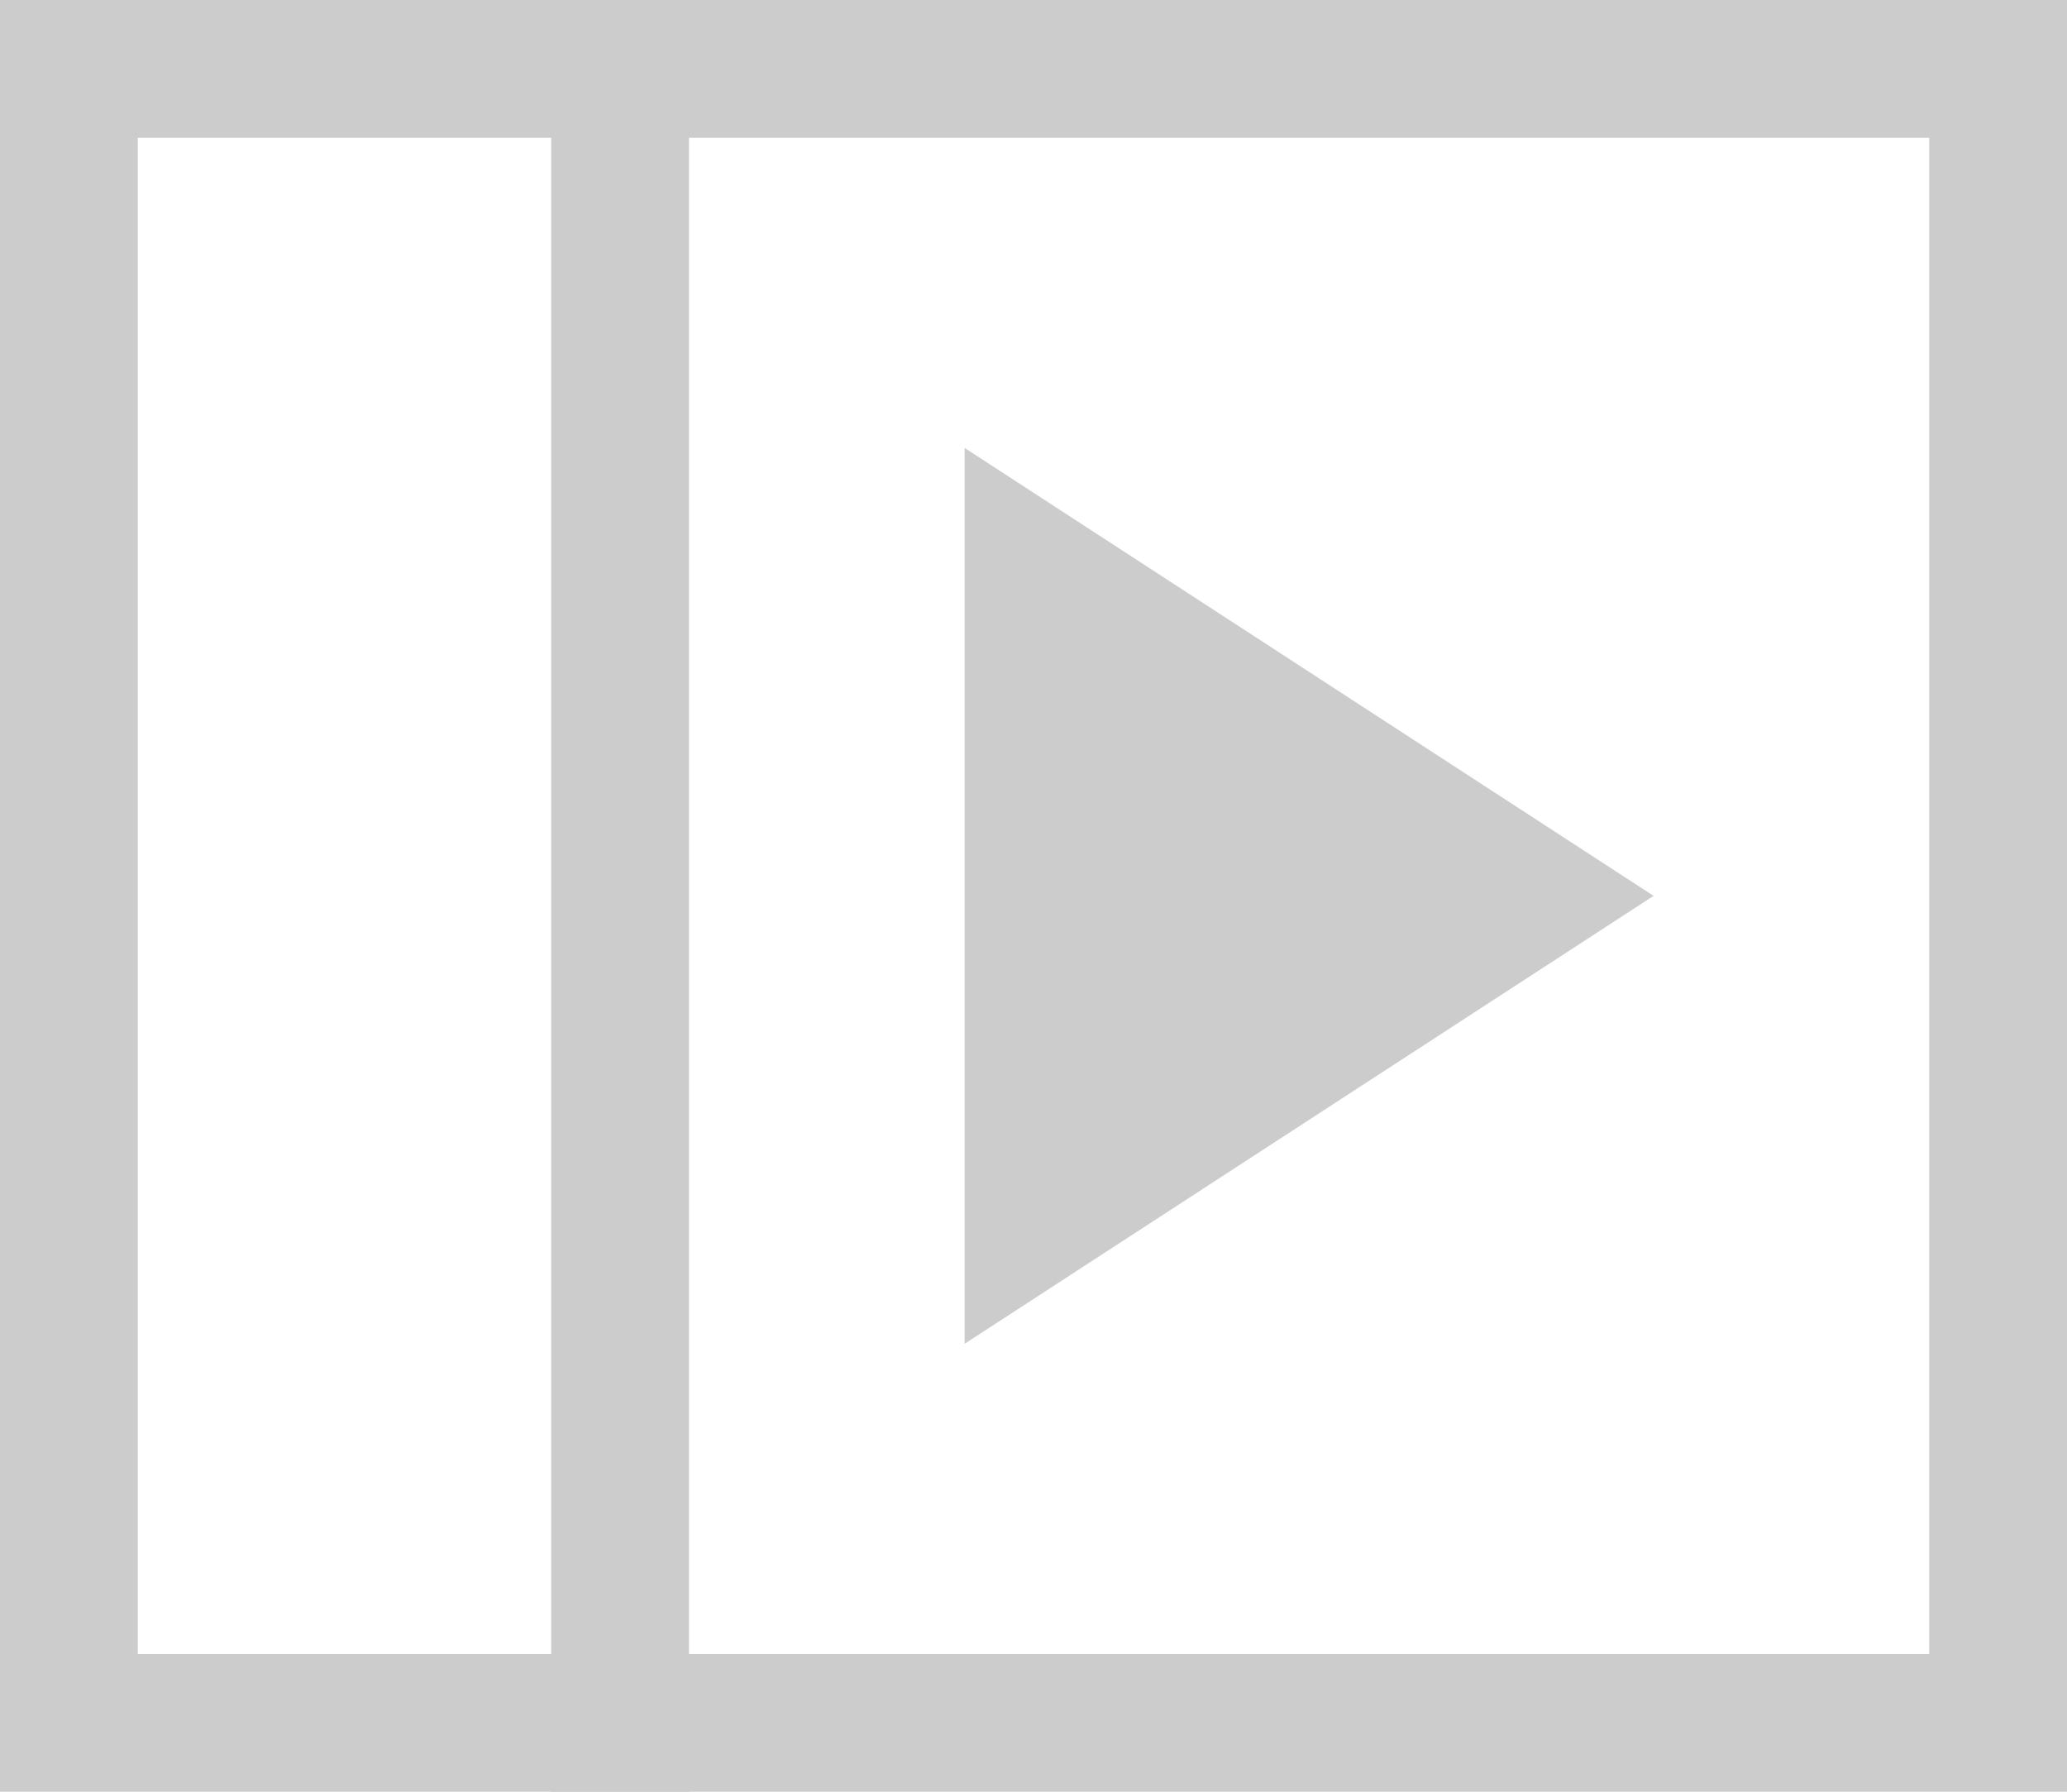
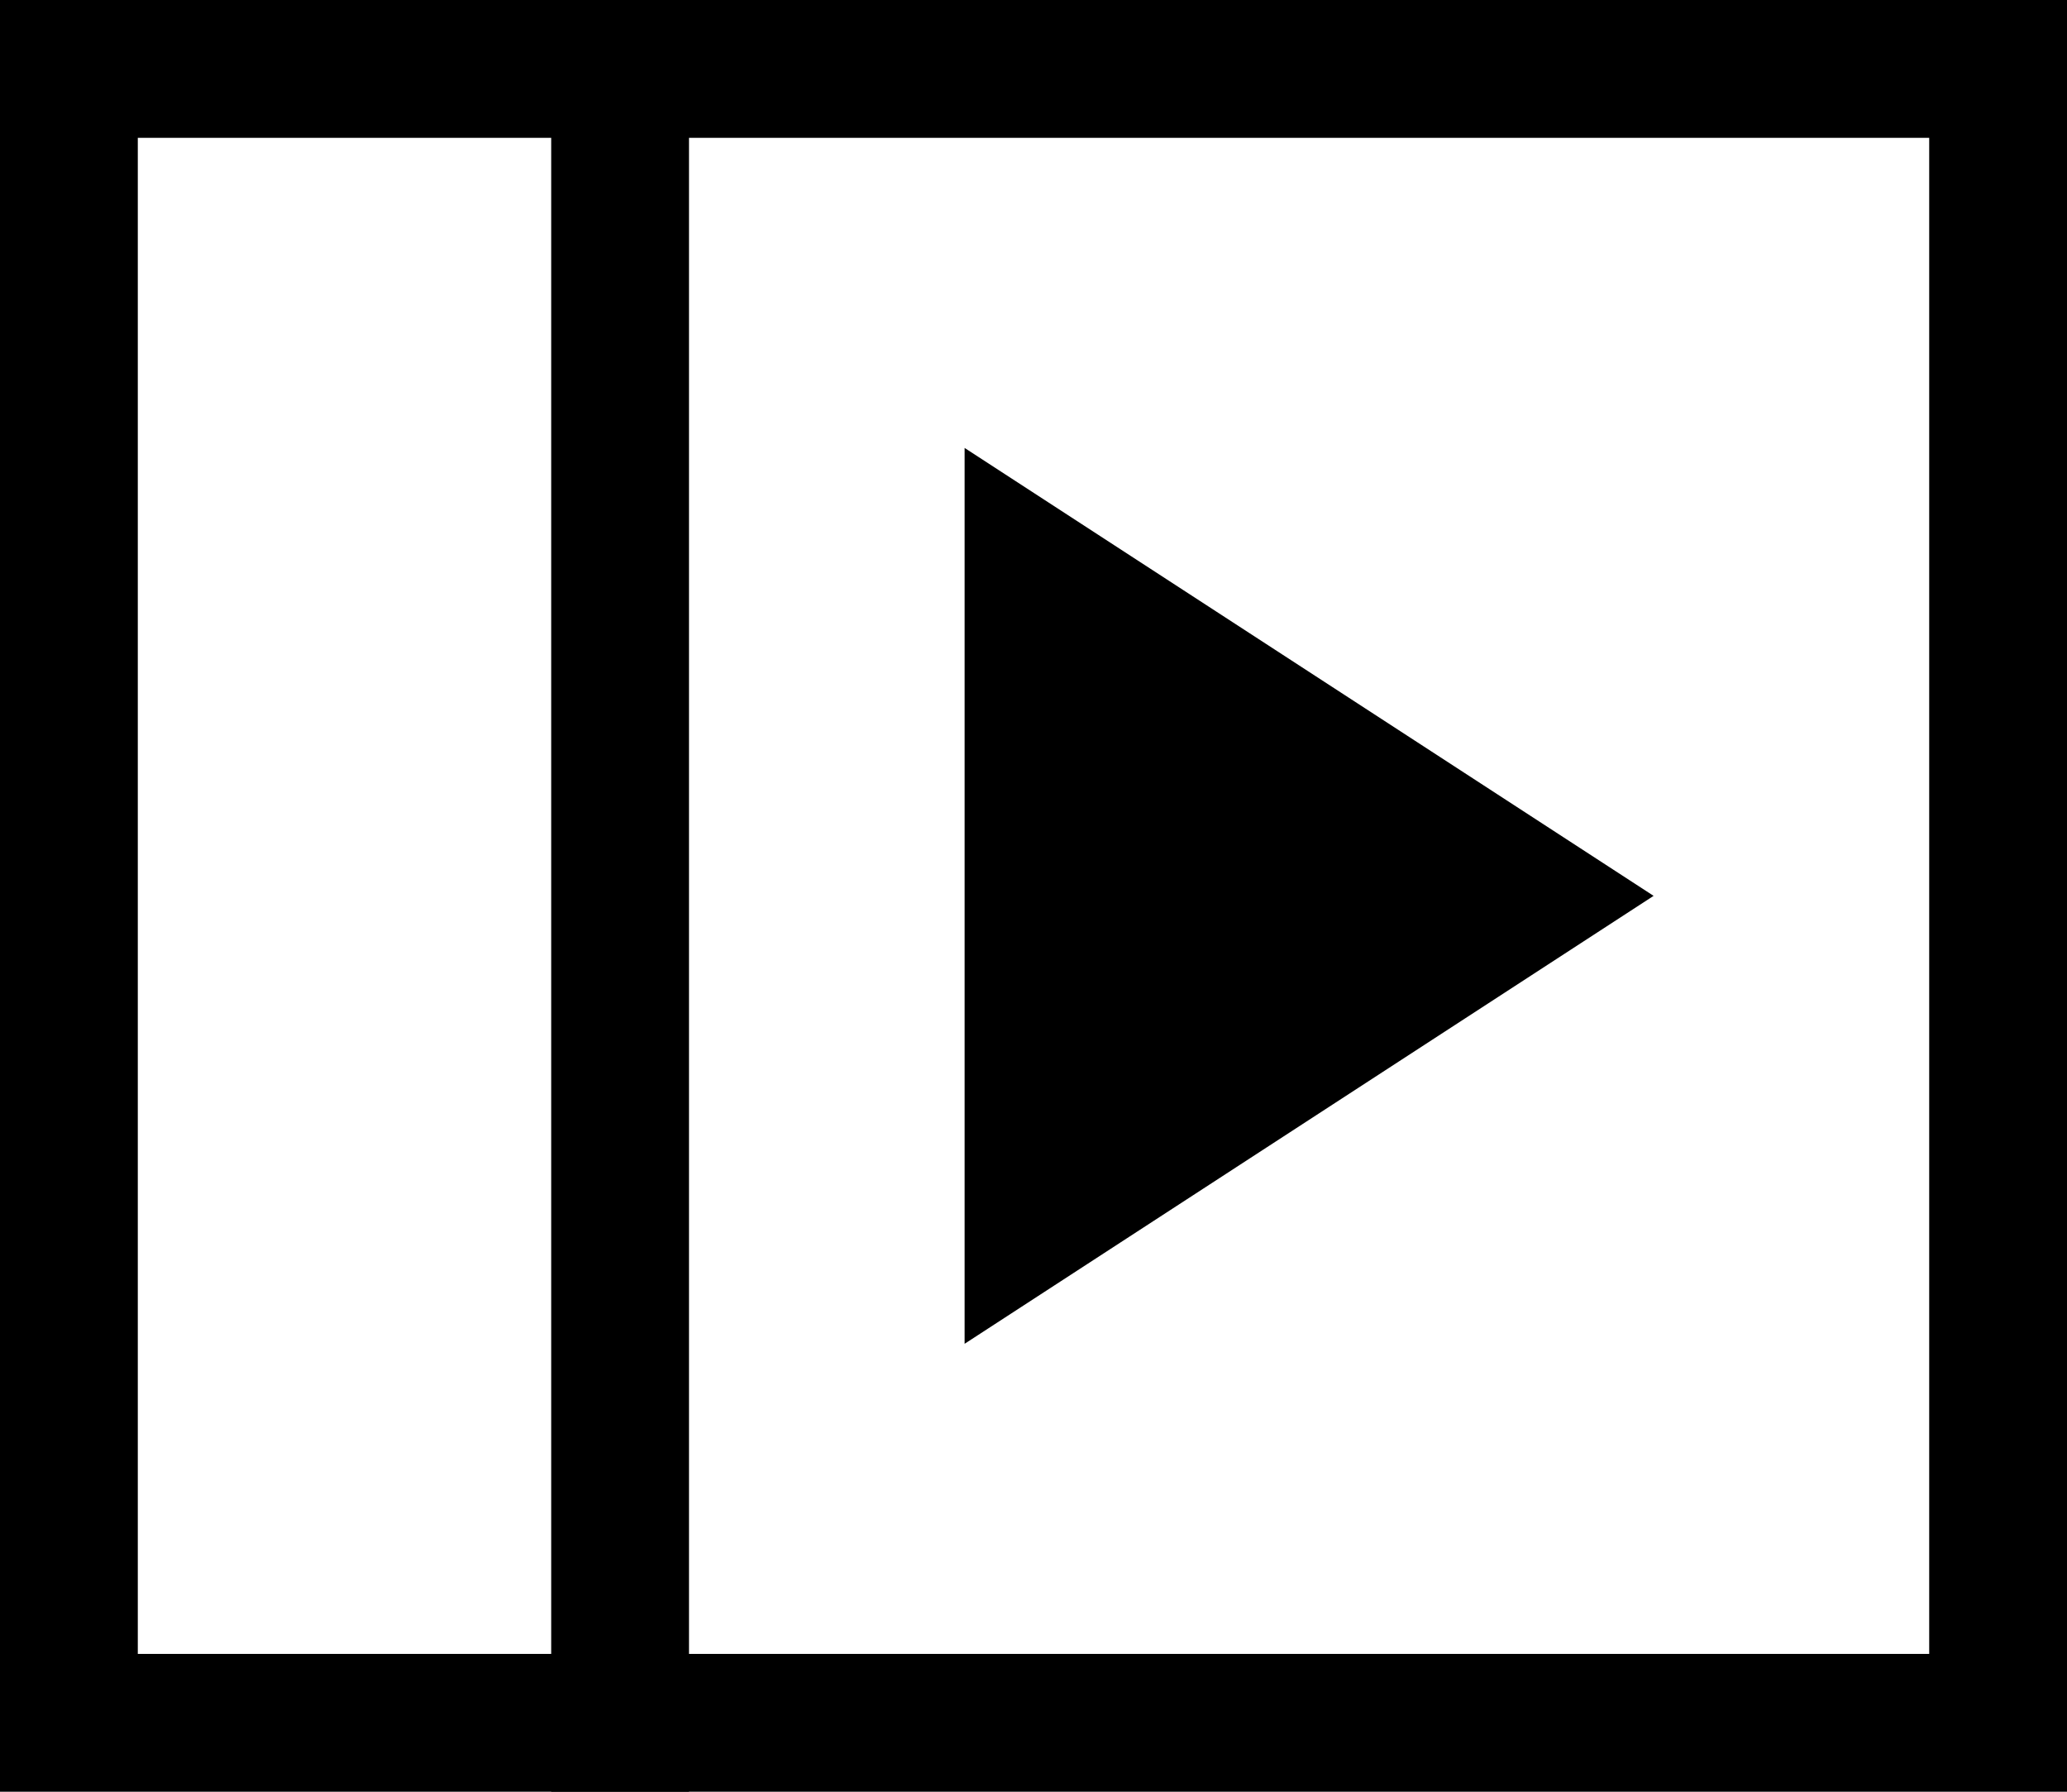
- <svg xmlns="http://www.w3.org/2000/svg" width="15" height="13" viewBox="0 0 15 13" fill="none">
-   <path d="M0.5 0.5H14.5V12.5H0.5V0.5Z" stroke="#ccc" />
-   <path d="M12 6.5L7 3.25V9.75" fill="#ccc" />
-   <path d="M4 0H5V13H4V0Z" fill="#ccc" />
+ <svg xmlns="http://www.w3.org/2000/svg" width="15" height="13" viewBox="0 0 15 13">
+   <path d="M0 0H15V13H0V0ZM1 1V12H14V1H1Z" />
+   <path d="M12 6.5L7 3.25V9.75" />
+   <path d="M4 0H5V13H4V0Z" />
</svg>
